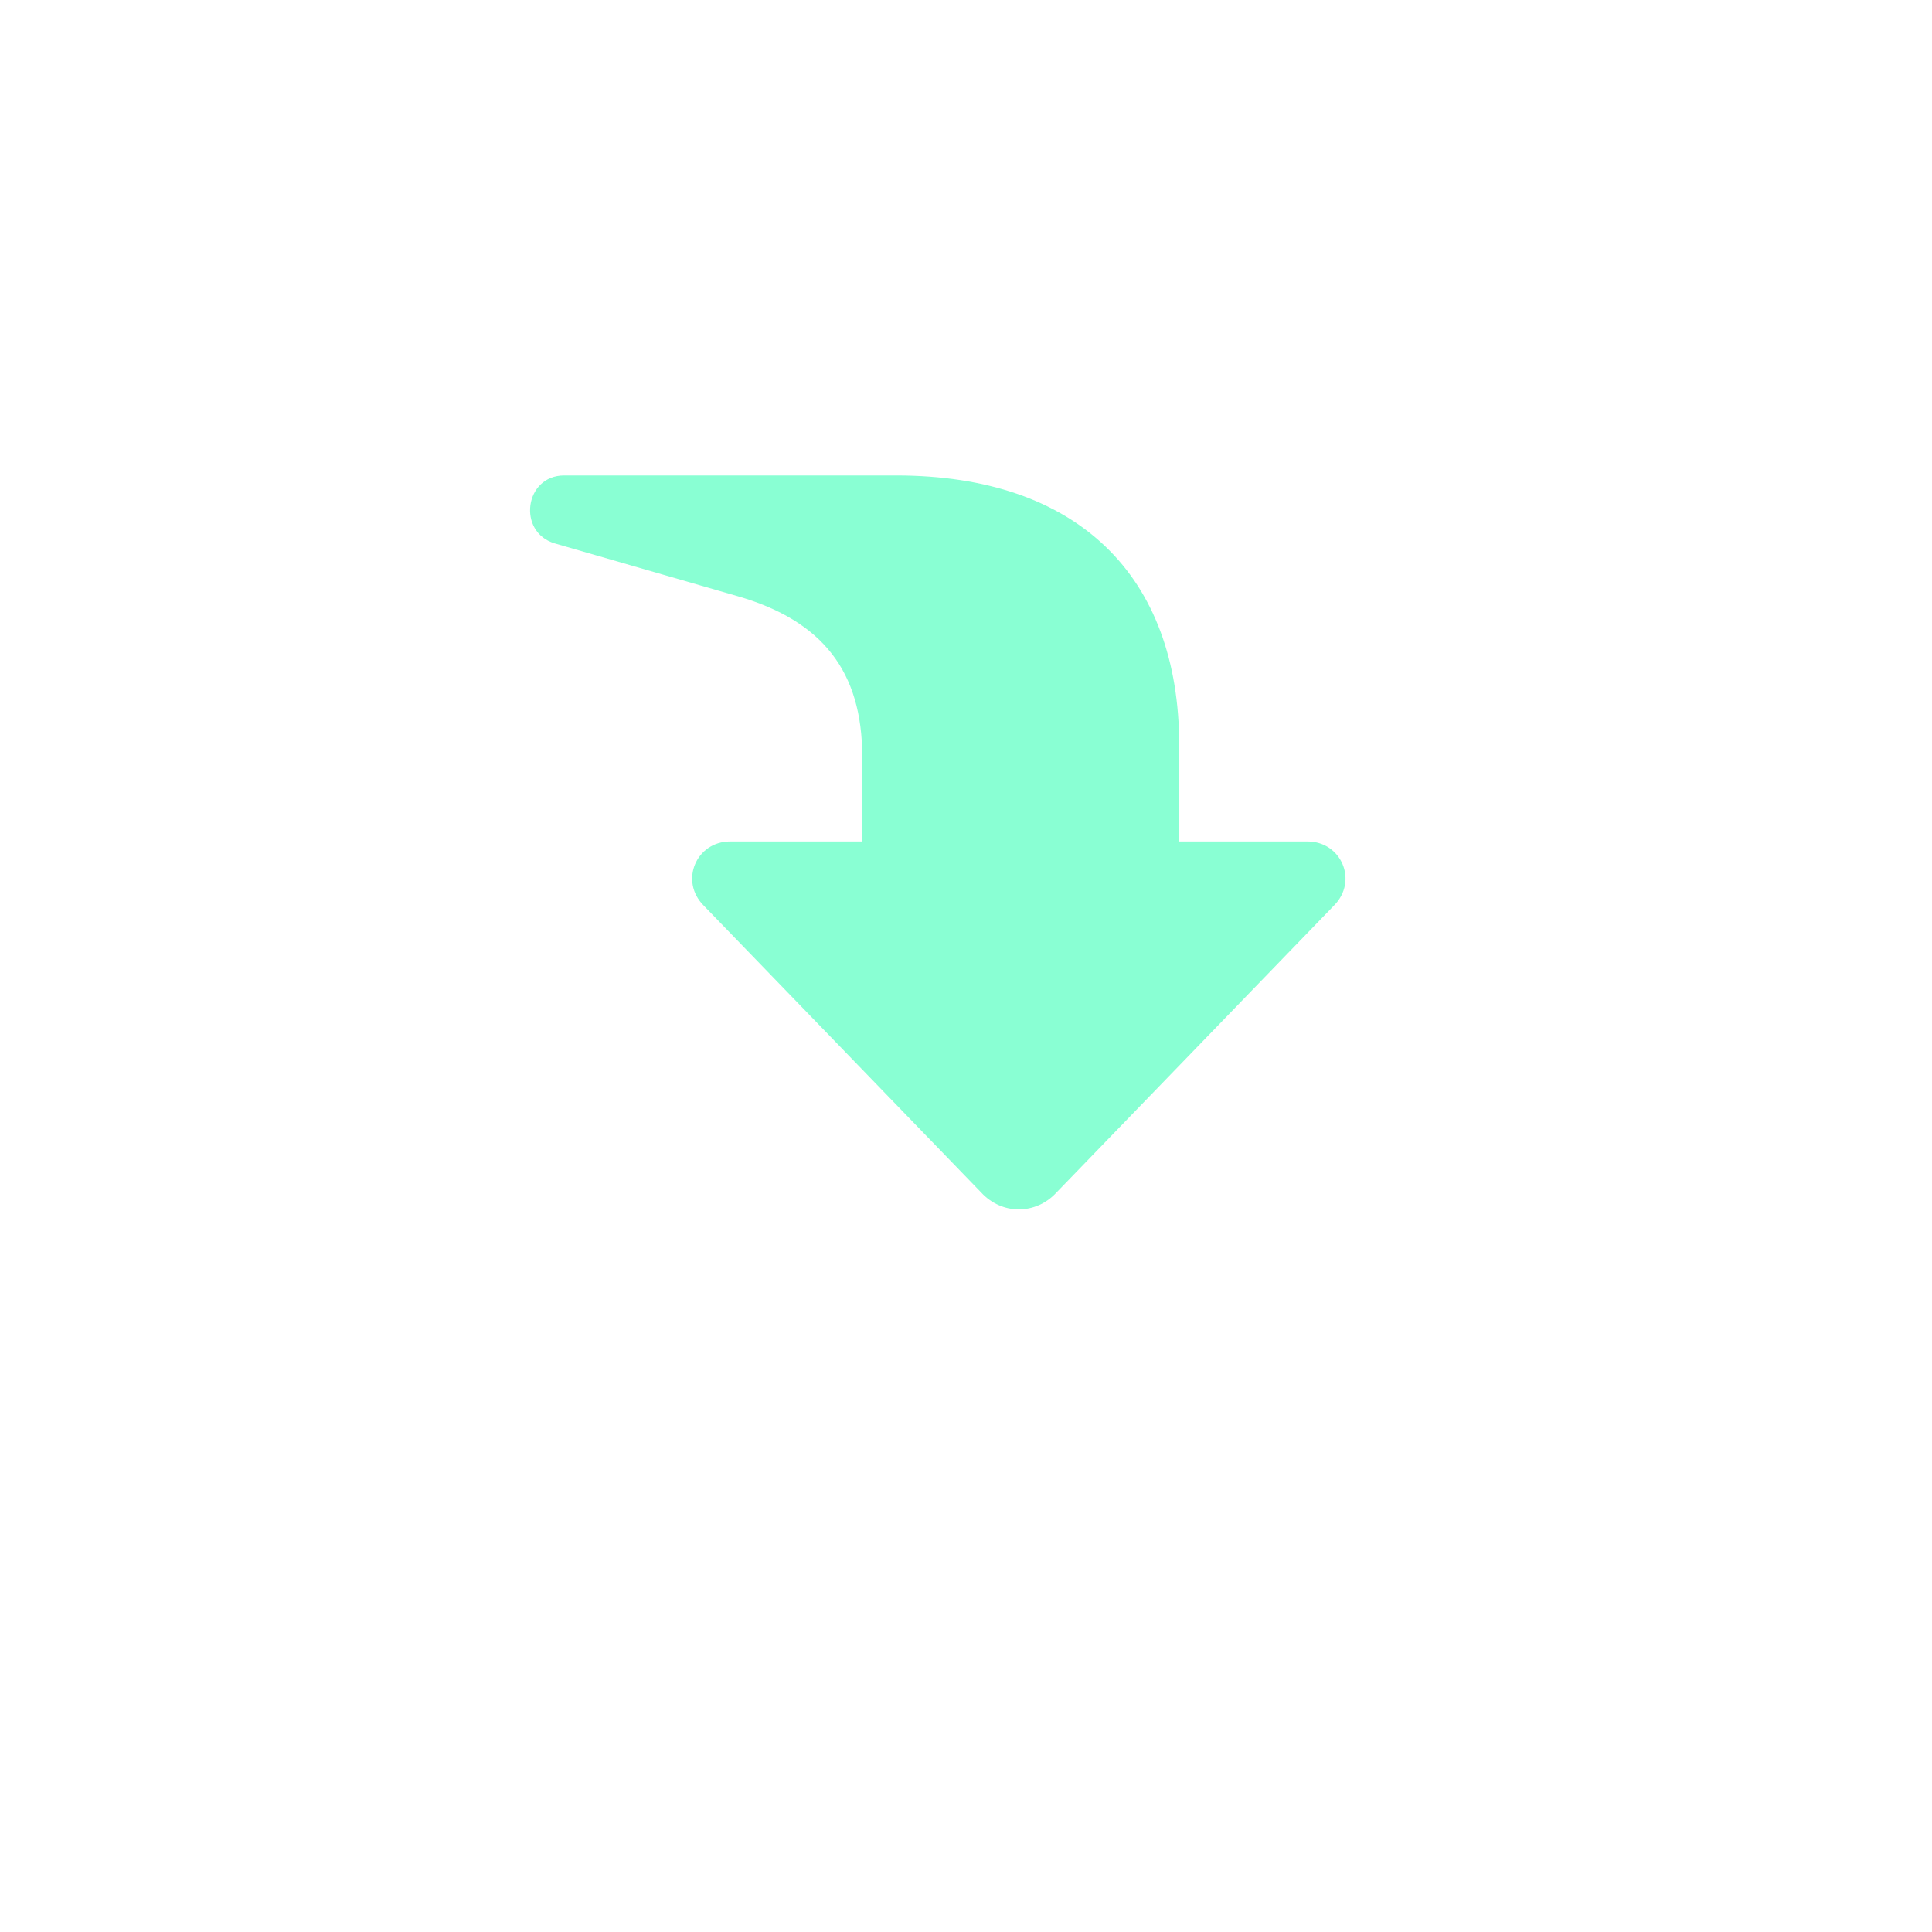
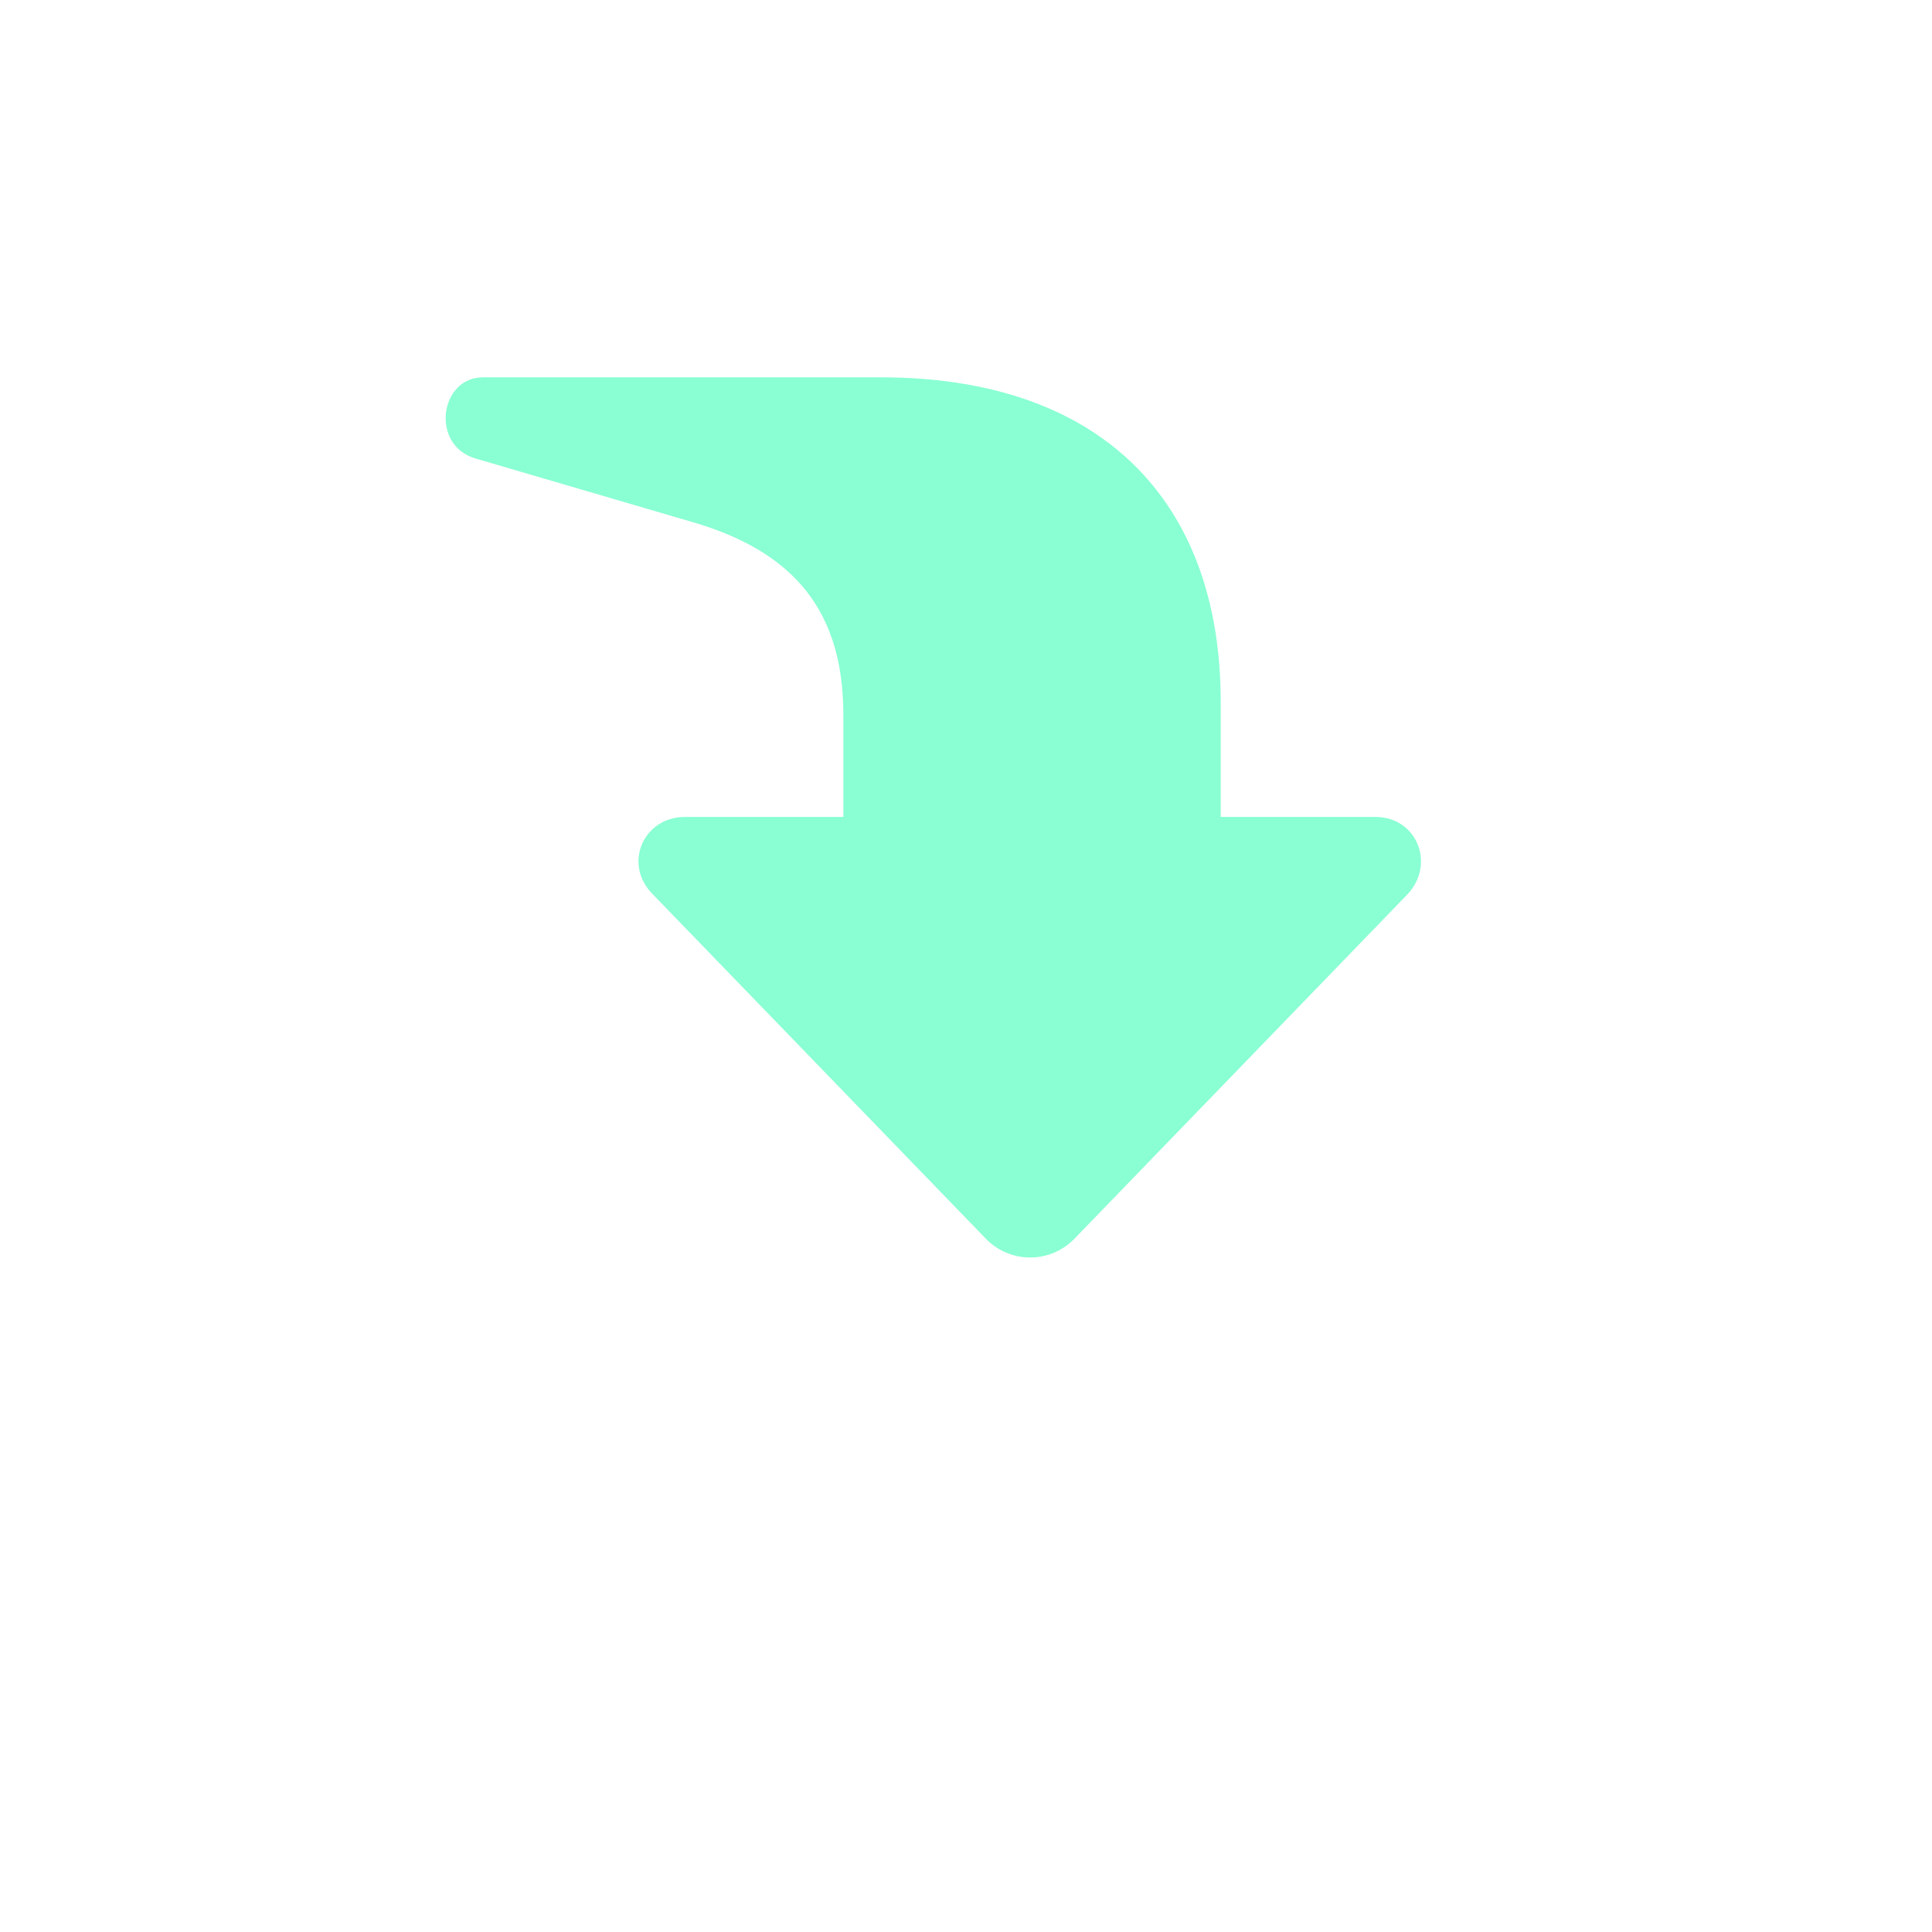
<svg xmlns="http://www.w3.org/2000/svg" viewBox="0 0 1024 1024" width="1024" height="1024">
-   <path fill="#89FFD3" d="M299 252h176c96 0 150 53 150 143v51h68c18 0 27 21 14 34L560 632c-11 12-29 12-40 0L373 480c-13-13-4-34 14-34h70v-45c0-45-21-72-66-85l-97-28c-20-6-16-36 5-36Z" />
+   <path fill="#89FFD3" d="M256 200h211c115 0 180 64 180 172v61h82c22 0 32 25 17 41L570 656c-13 14-35 14-48 0L346 474c-16-16-5-41 17-41h84v-54c0-54-25-86-79-102l-116-34c-24-7-19-43 4-43Z" />
</svg>
